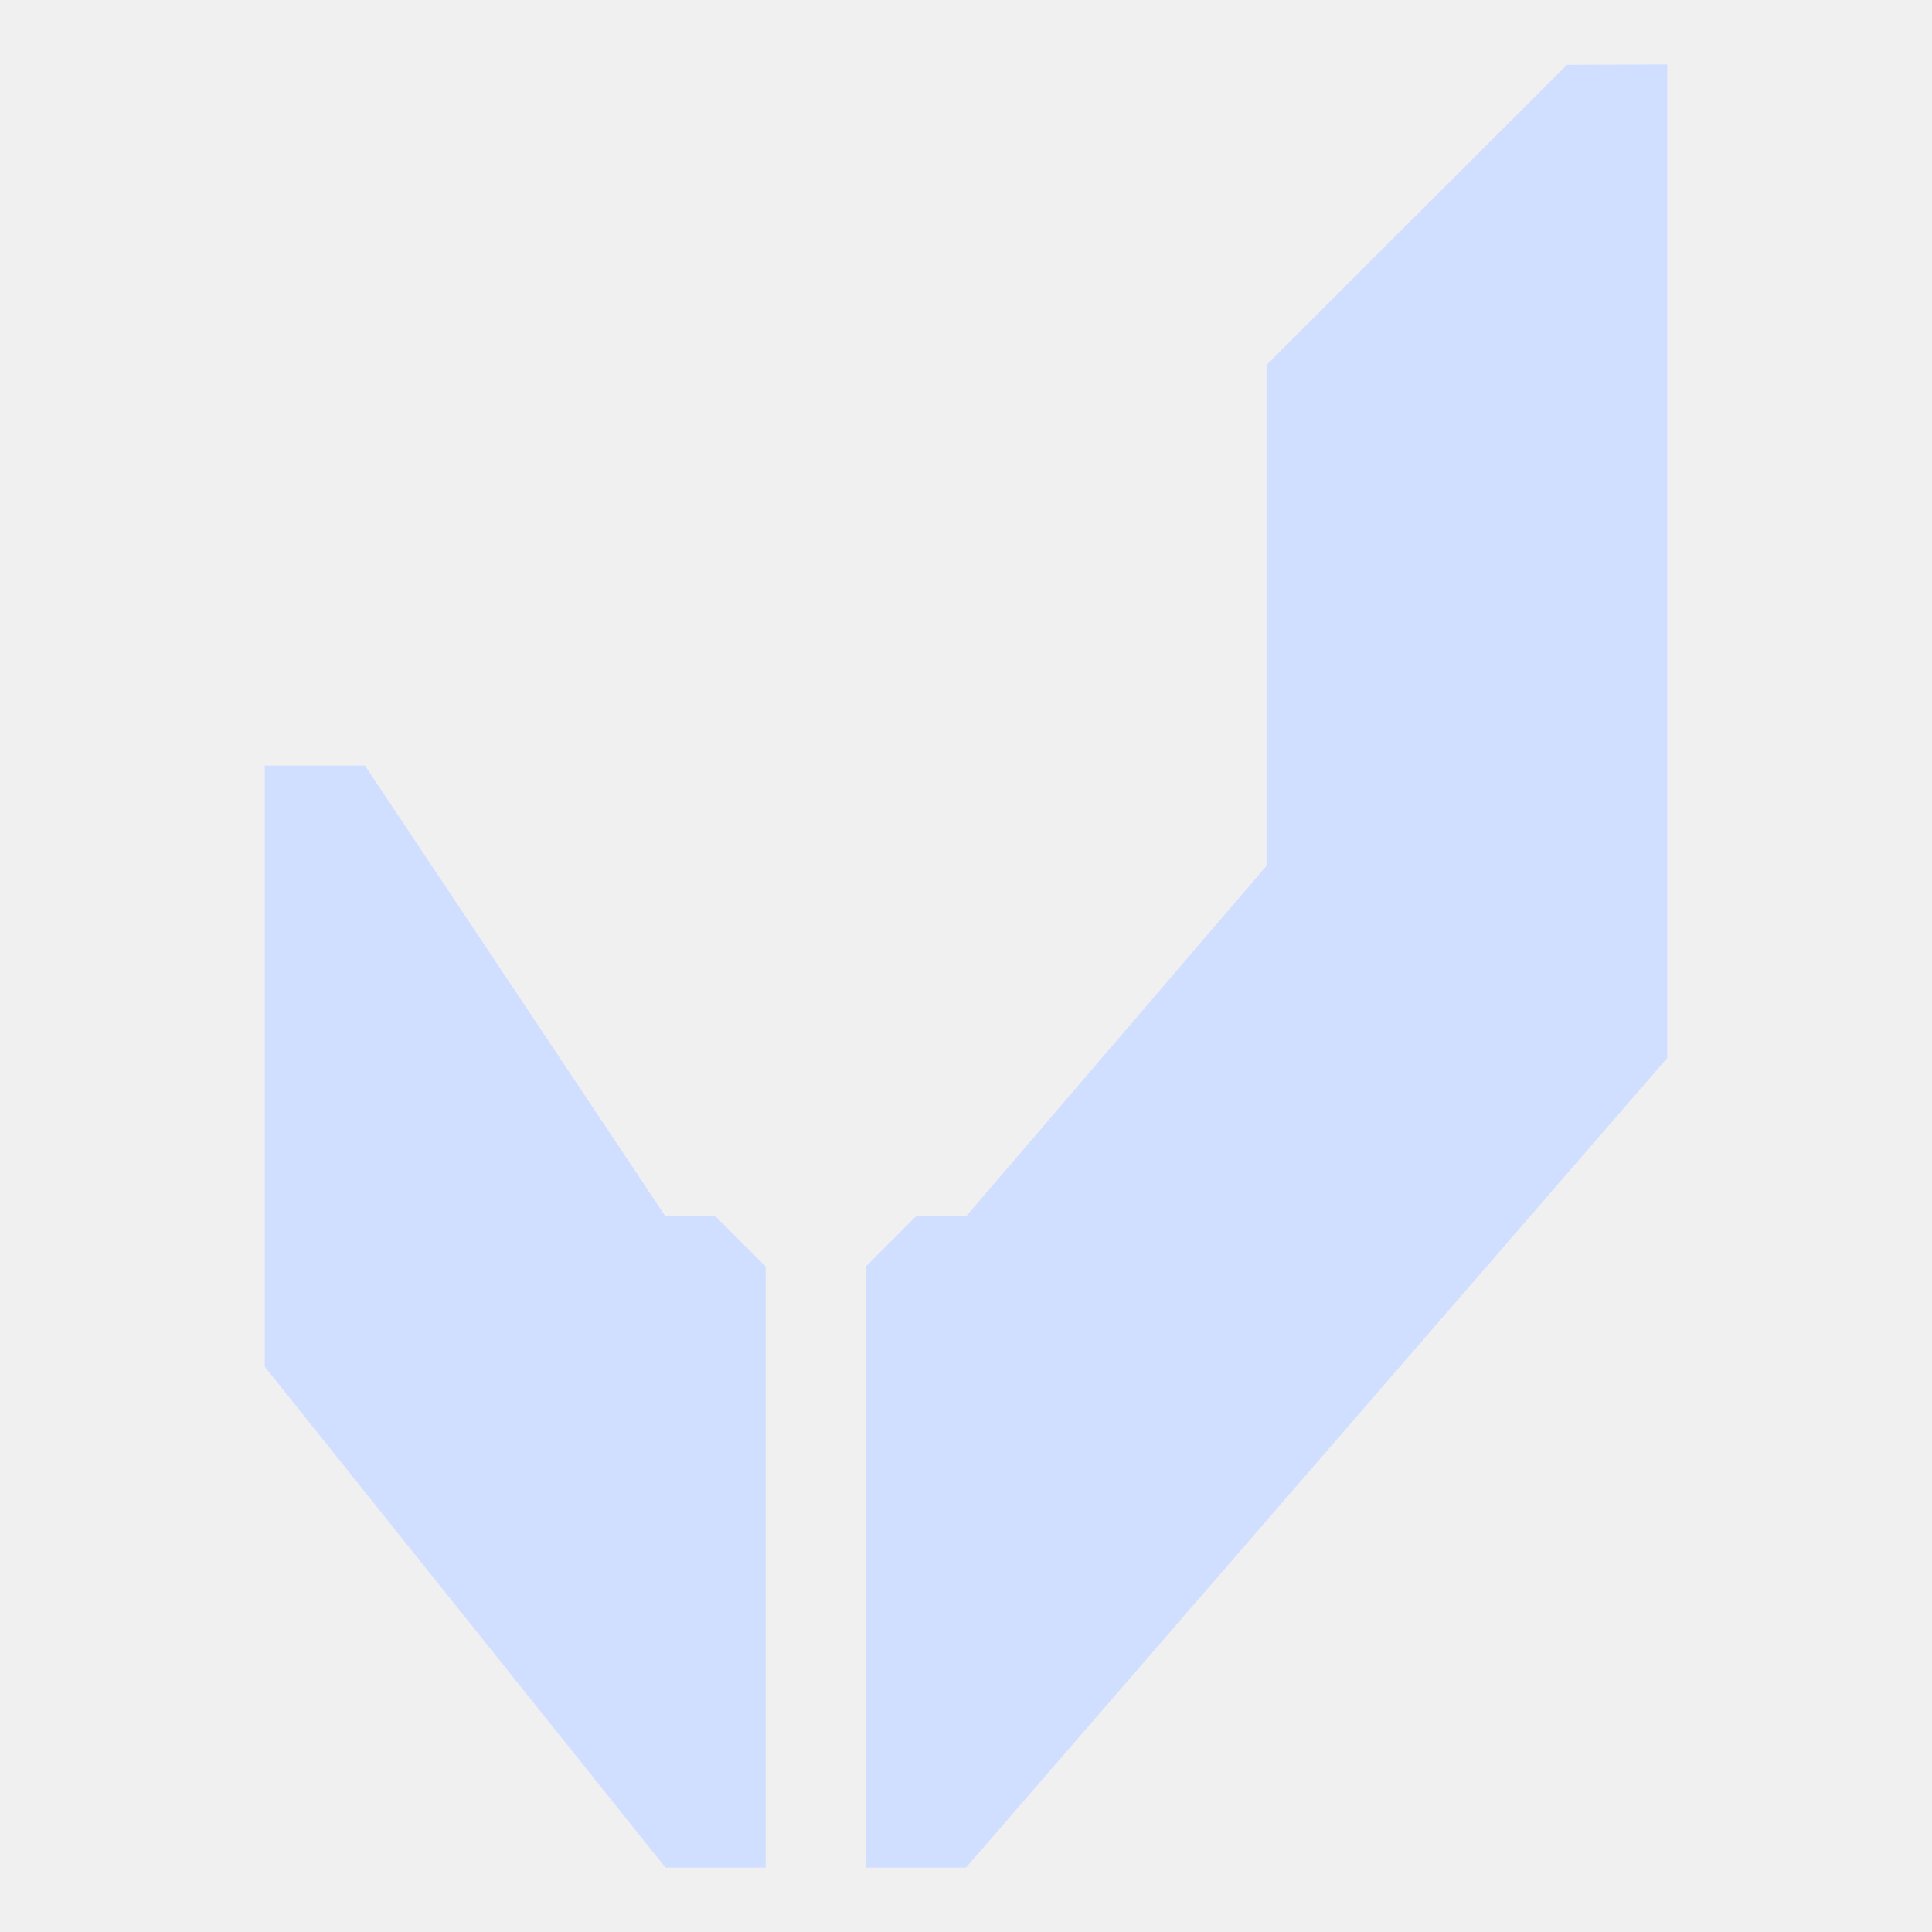
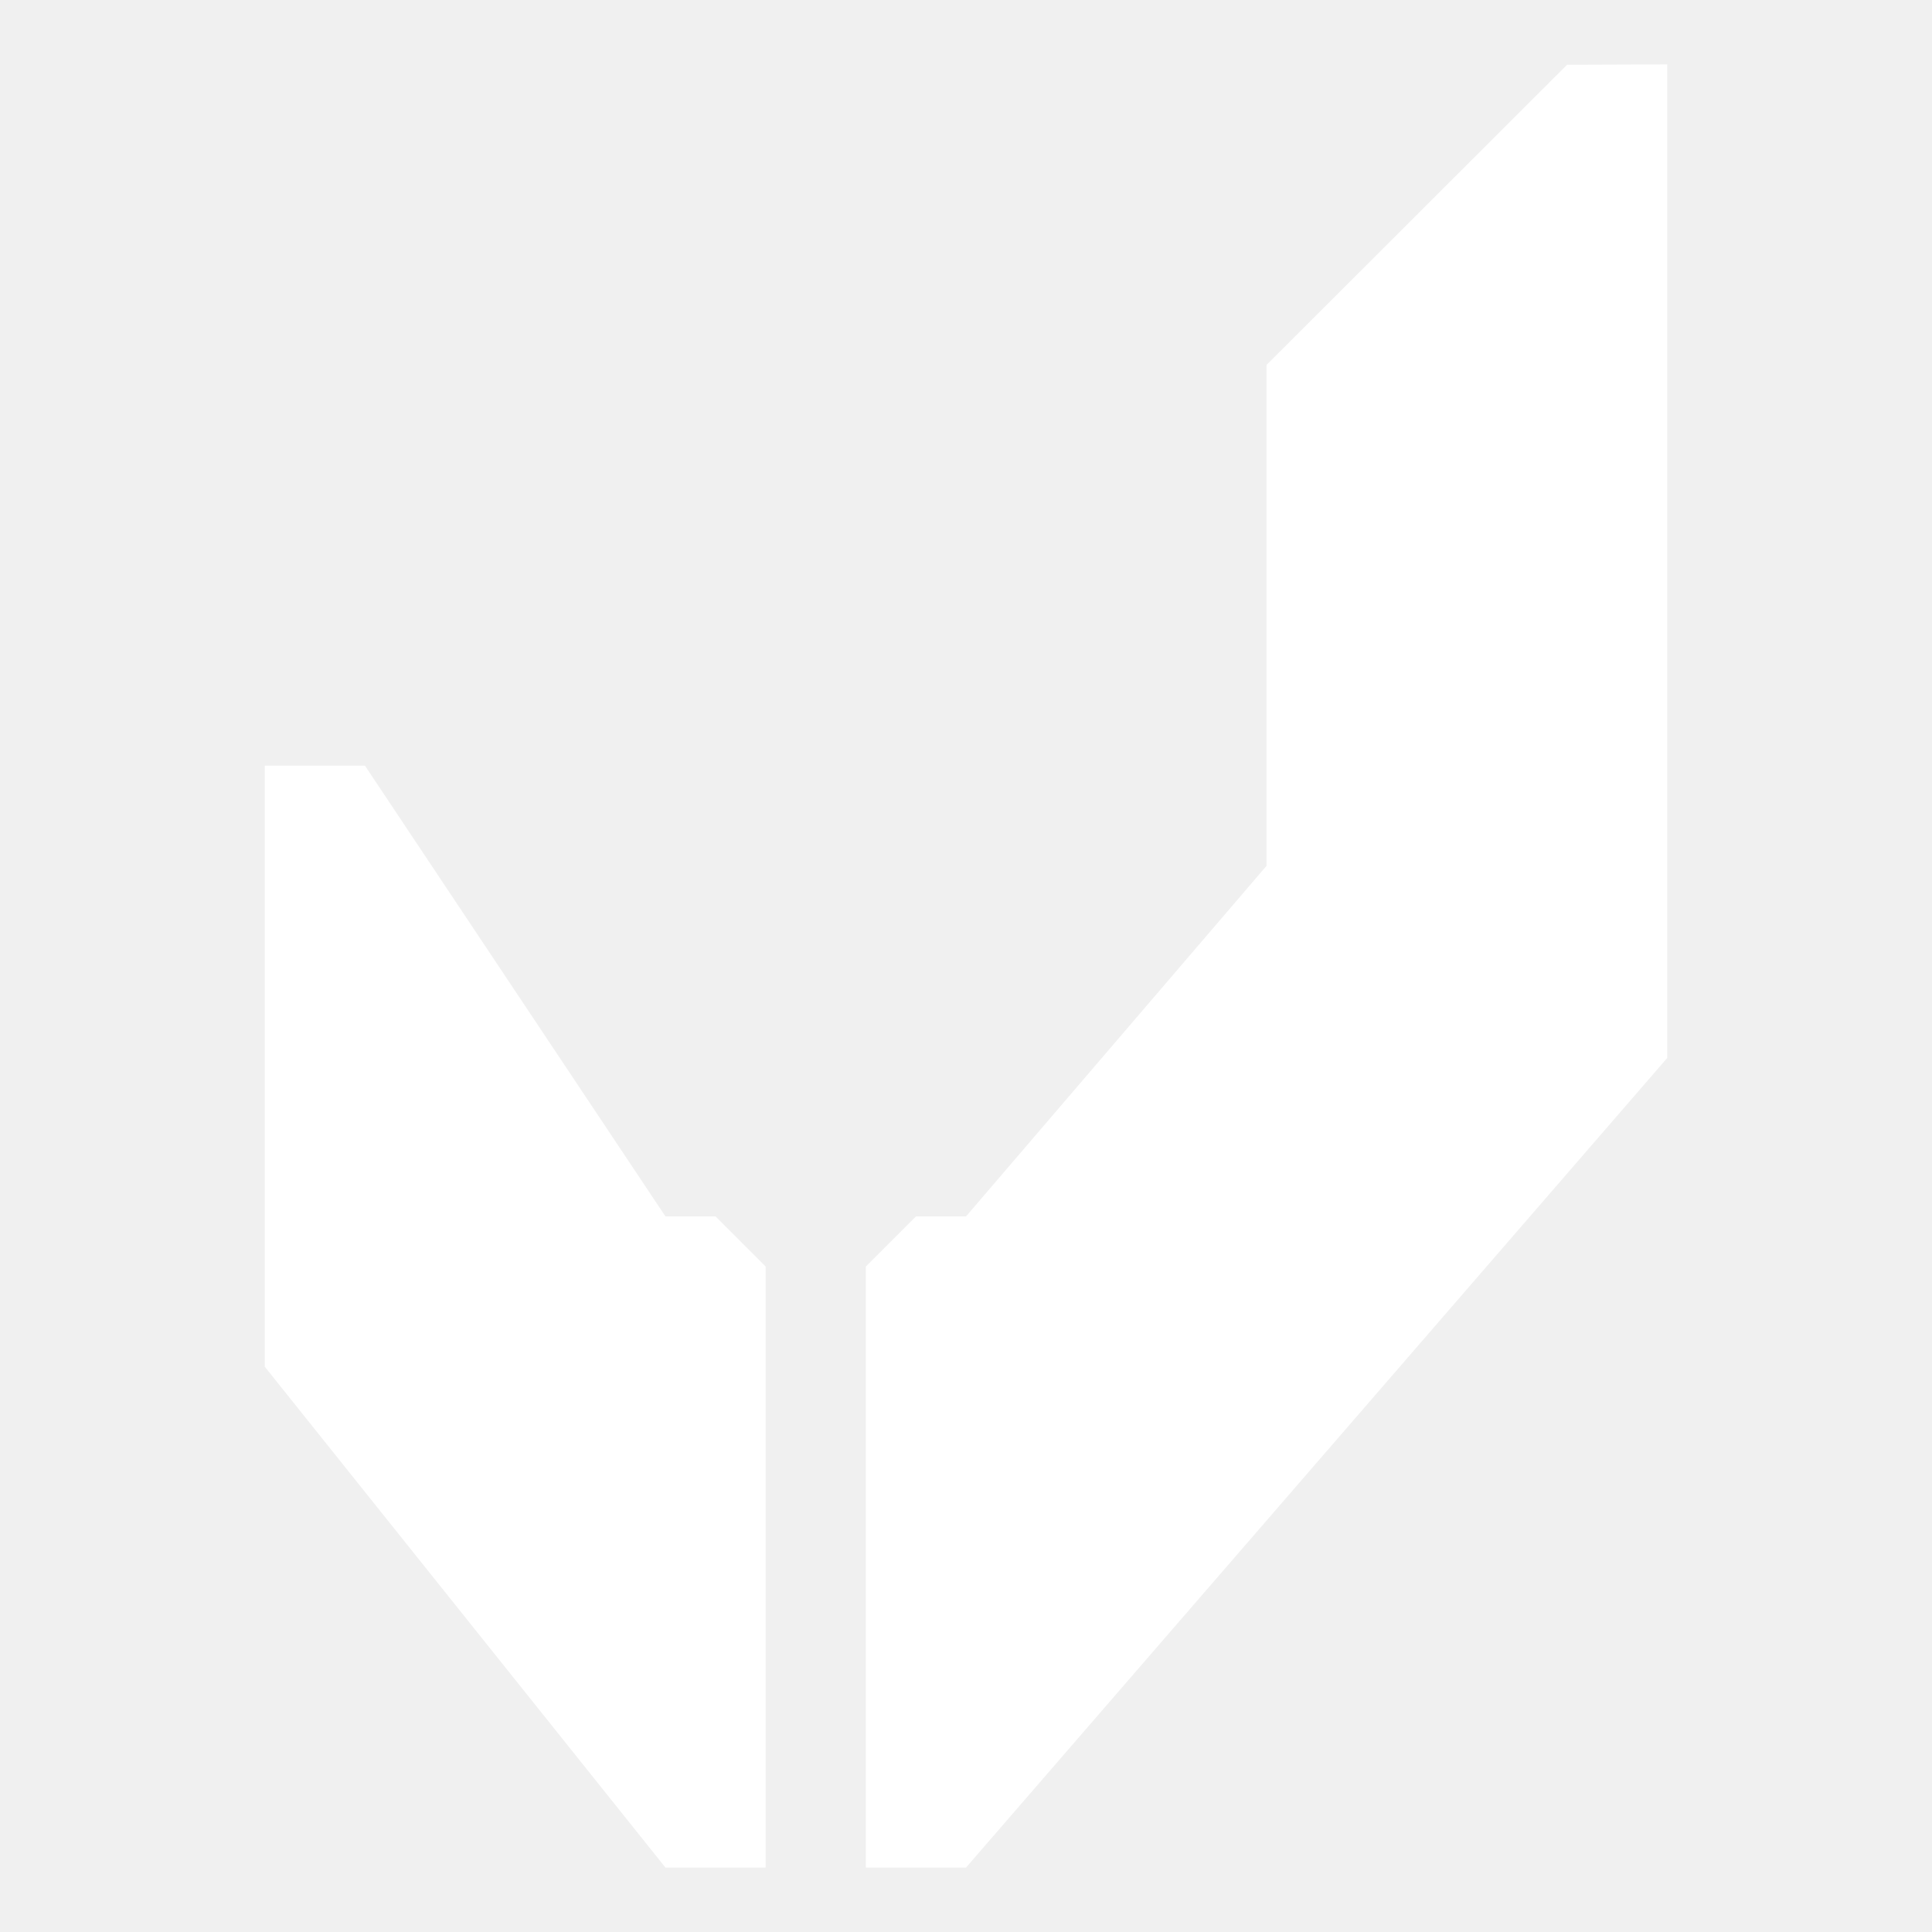
<svg xmlns="http://www.w3.org/2000/svg" version="1.1" id="Camada_1" x="0px" y="0px" viewBox="0 0 1080 1080" style="enable-background:new 0 0 1080 1080;" xml:space="preserve">
  <style type="text/css">
	.st0{display:none;}
	.st1{display:inline;fill:#171717;}
	.st2{display:inline;}
	.st3{display:none;fill:#E8E8E8;}
	.st4{fill:#E8E8E8;}
	.st5{display:inline;fill:#FEFEFE;}
	.st6{display:none;fill:#B51918;}
	.st7{fill:#171717;}
- 	.st8{fill:#D0DFFF;}
+ 	.st8{fill:#FFFFFF;}
</style>
  <g id="Background">
    <g class="st0">
      <rect y="1188" class="st1" width="1080" height="1080" />
      <g id="_x33__00000127748803723013265490000015382611978663288242_" class="st2">
        <g id="_x31__00000174581715163431827920000012997241642430135688_">
          <path class="st3" d="M549,1782l-72-90v-108h18l64.8,81l7.2,9v108H549z" />
          <path class="st4" d="M702,1458.1l-54,53.9v90l-54,63h-9l-9,9v108h18l126-145.5V1458L702,1458.1z" />
          <path class="st4" d="M540,1782l-72-90v-108h18l54,81h9l9,9v108H540z" />
        </g>
        <g class="st0">
          <path class="st5" d="M564.8,1782l-87.9-97v-102.8h9.4l87.3,96.4V1782H564.8z" />
          <path class="st5" d="M710,1439.9l-60.9,67.2v96.4l-52.7,58.2h-8.2l-9.4,10.3v110h9.4L720,1636.5v-196.6H710z" />
        </g>
        <path class="st6" d="M558.2,1782l-87.9-97v-102.8h9.4l87.3,96.4V1782H558.2z" />
      </g>
    </g>
  </g>
  <g id="Camada_4">
    <g>
      <rect x="-1305" y="1188" class="st7" width="1080" height="1080" />
      <g>
        <path class="st4" d="M-554,1477.1l-97.8,83.8v139.7l-83.8,97.8h-14l-14,14V1980h14l209.6-225.8v-277.1H-554z" />
        <path class="st4" d="M-805.4,1980l-125.7-139.7v-167.6h14l97.8,125.7h14l14,14V1980H-805.4z" />
      </g>
    </g>
  </g>
  <g id="Camada_3">
    <rect y="1188" class="st7" width="1080" height="1080" />
    <g id="_x31__00000139270711614873355840000014537490577410328704_">
      <path class="st8" d="M876,36.2L708,204v280L540,680h-28l-28,28v336h56l392-452.6V36L876,36.2z" />
      <path class="st8" d="M372,1044L148,764V428h56l168,252h28l28,28v336H372z" />
    </g>
    <g id="_x31__00000117646146264222488900000006283032772128649096_">
-       <path class="st4" d="M707.6,1476.6l-83.8,83.7V1700l-83.8,97.8h-14l-14,14v167.7h28l195.6-225.8v-277.1L707.6,1476.6z" />
+       <path class="st4" d="M707.6,1476.6l-83.8,83.7V1700l-83.8,97.8h-14l-14,14v167.7h28l195.6-225.8v-277.1H707.6z" />
      <path class="st4" d="M456.2,1979.5l-111.8-139.7v-167.6h27.9l83.8,125.7h14l14,14v167.6H456.2z" />
    </g>
  </g>
  <g id="Camada_2_00000153682094331596122960000012858509133965788602_">
    <g id="_x33_">
      <g class="st0">
        <path class="st5" d="M533,1935l-136.4-150.6v-159.6h14.5l135.5,149.6V1935H533z" />
        <path class="st5" d="M758.5,1404L664,1508.4V1658l-81.9,90.4h-12.7l-14.5,16V1935h14.5L774,1709.2V1404H758.5z" />
      </g>
      <path class="st6" d="M522.9,1935l-136.4-150.6v-159.6H401l135.5,149.6V1935H522.9z" />
    </g>
  </g>
</svg>
